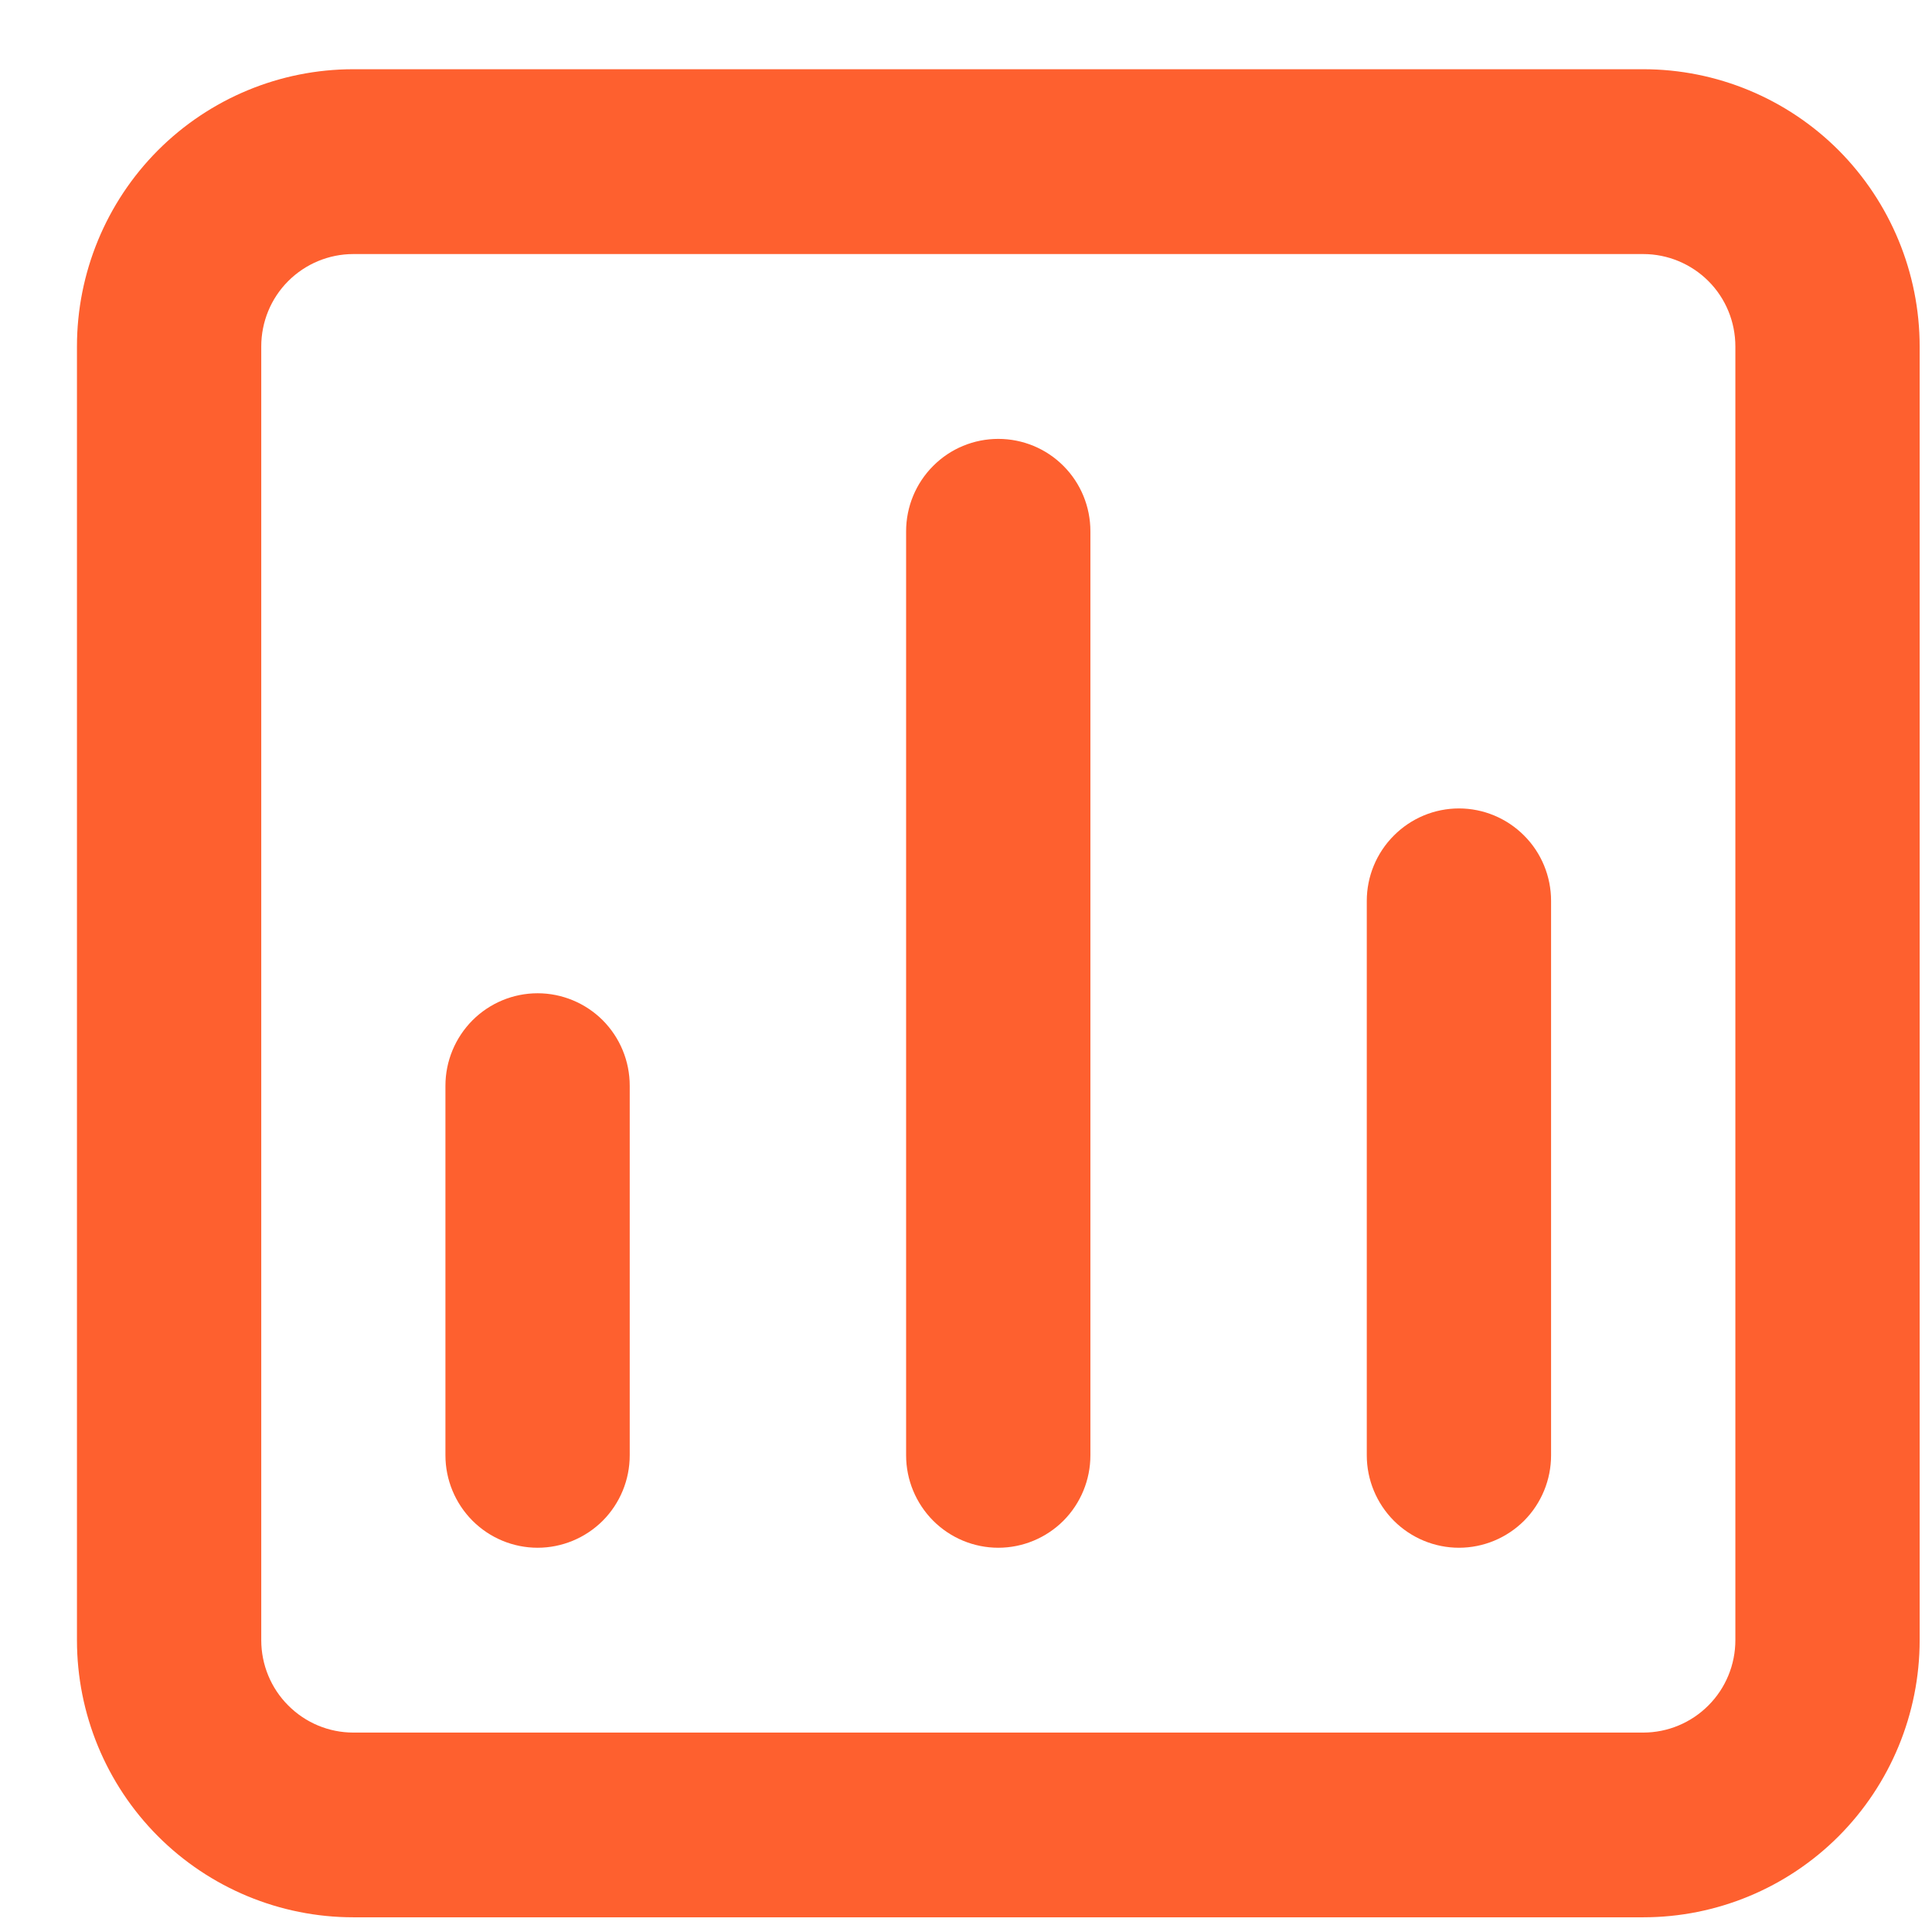
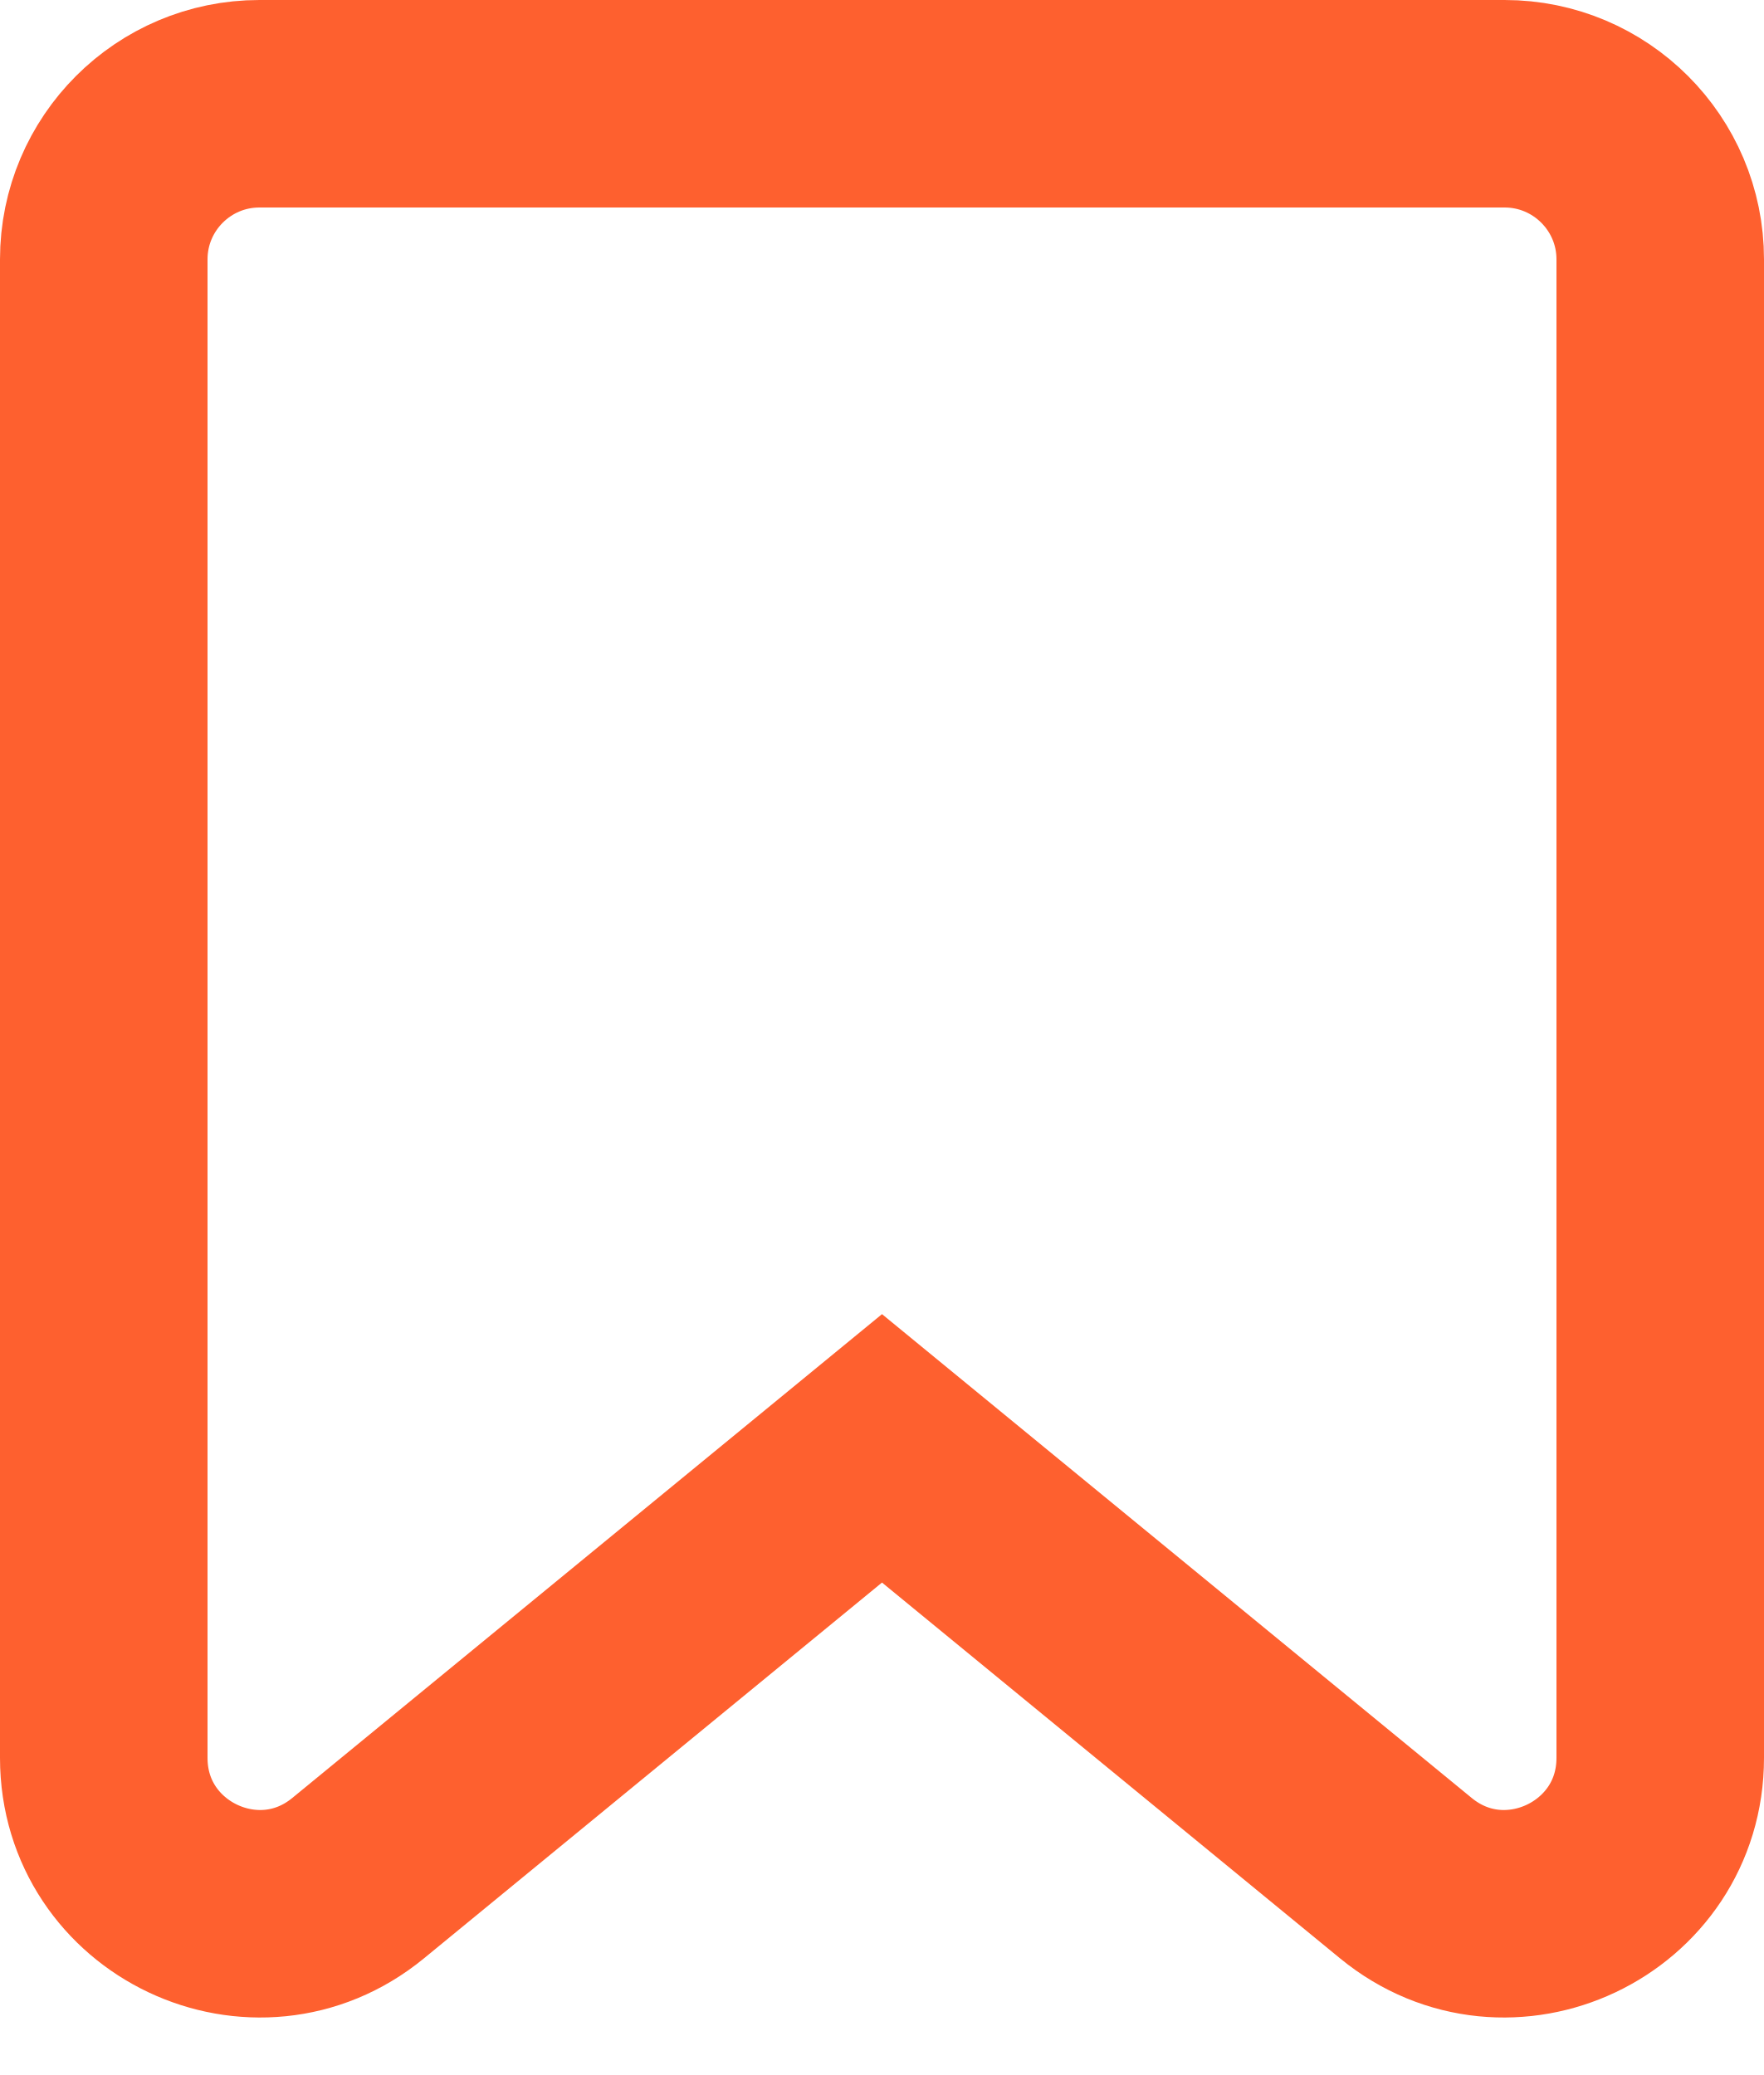
- <svg xmlns="http://www.w3.org/2000/svg" width="18" height="18" viewBox="0 0 18 18" fill="none">
-   <path d="M9.301 4.089C9.073 4.089 8.855 4.179 8.694 4.341C8.533 4.502 8.442 4.721 8.442 4.95V13.559C8.442 13.787 8.533 14.006 8.694 14.168C8.855 14.329 9.073 14.42 9.301 14.42C9.528 14.42 9.747 14.329 9.908 14.168C10.069 14.006 10.159 13.787 10.159 13.559V4.95C10.159 4.721 10.069 4.502 9.908 4.341C9.747 4.179 9.528 4.089 9.301 4.089ZM5.009 9.254C4.781 9.254 4.563 9.345 4.402 9.506C4.241 9.668 4.15 9.887 4.15 10.115V13.559C4.15 13.787 4.241 14.006 4.402 14.168C4.563 14.329 4.781 14.42 5.009 14.42C5.236 14.42 5.455 14.329 5.616 14.168C5.777 14.006 5.867 13.787 5.867 13.559V10.115C5.867 9.887 5.777 9.668 5.616 9.506C5.455 9.345 5.236 9.254 5.009 9.254ZM13.593 7.532C13.365 7.532 13.147 7.623 12.986 7.785C12.825 7.946 12.734 8.165 12.734 8.393V13.559C12.734 13.787 12.825 14.006 12.986 14.168C13.147 14.329 13.365 14.42 13.593 14.42C13.82 14.42 14.039 14.329 14.2 14.168C14.361 14.006 14.451 13.787 14.451 13.559V8.393C14.451 8.165 14.361 7.946 14.2 7.785C14.039 7.623 13.82 7.532 13.593 7.532ZM15.31 0.645H3.292C2.609 0.645 1.954 0.917 1.471 1.401C0.988 1.886 0.717 2.543 0.717 3.228V15.281C0.717 15.966 0.988 16.623 1.471 17.107C1.954 17.591 2.609 17.863 3.292 17.863H15.31C15.993 17.863 16.648 17.591 17.131 17.107C17.613 16.623 17.885 15.966 17.885 15.281V3.228C17.885 2.543 17.613 1.886 17.131 1.401C16.648 0.917 15.993 0.645 15.31 0.645ZM16.168 15.281C16.168 15.509 16.078 15.728 15.917 15.889C15.756 16.051 15.537 16.142 15.31 16.142H3.292C3.064 16.142 2.846 16.051 2.685 15.889C2.524 15.728 2.434 15.509 2.434 15.281V3.228C2.434 2.999 2.524 2.78 2.685 2.619C2.846 2.458 3.064 2.367 3.292 2.367H15.31C15.537 2.367 15.756 2.458 15.917 2.619C16.078 2.78 16.168 2.999 16.168 3.228V15.281Z" fill="#FE602F" />
+ <svg xmlns="http://www.w3.org/2000/svg" width="17" height="20" viewBox="0 0 17 20" fill="none">
+   <path d="M2.5 1C1.672 1 1 1.672 1 2.5V16.943C1 18.209 2.472 18.906 3.451 18.103L8.5 13.96L13.549 18.103C14.528 18.906 16 18.209 16 16.943V2.5C16 1.672 15.328 1 14.5 1H2.5Z" stroke="#FE602F" stroke-width="2" />
</svg>
